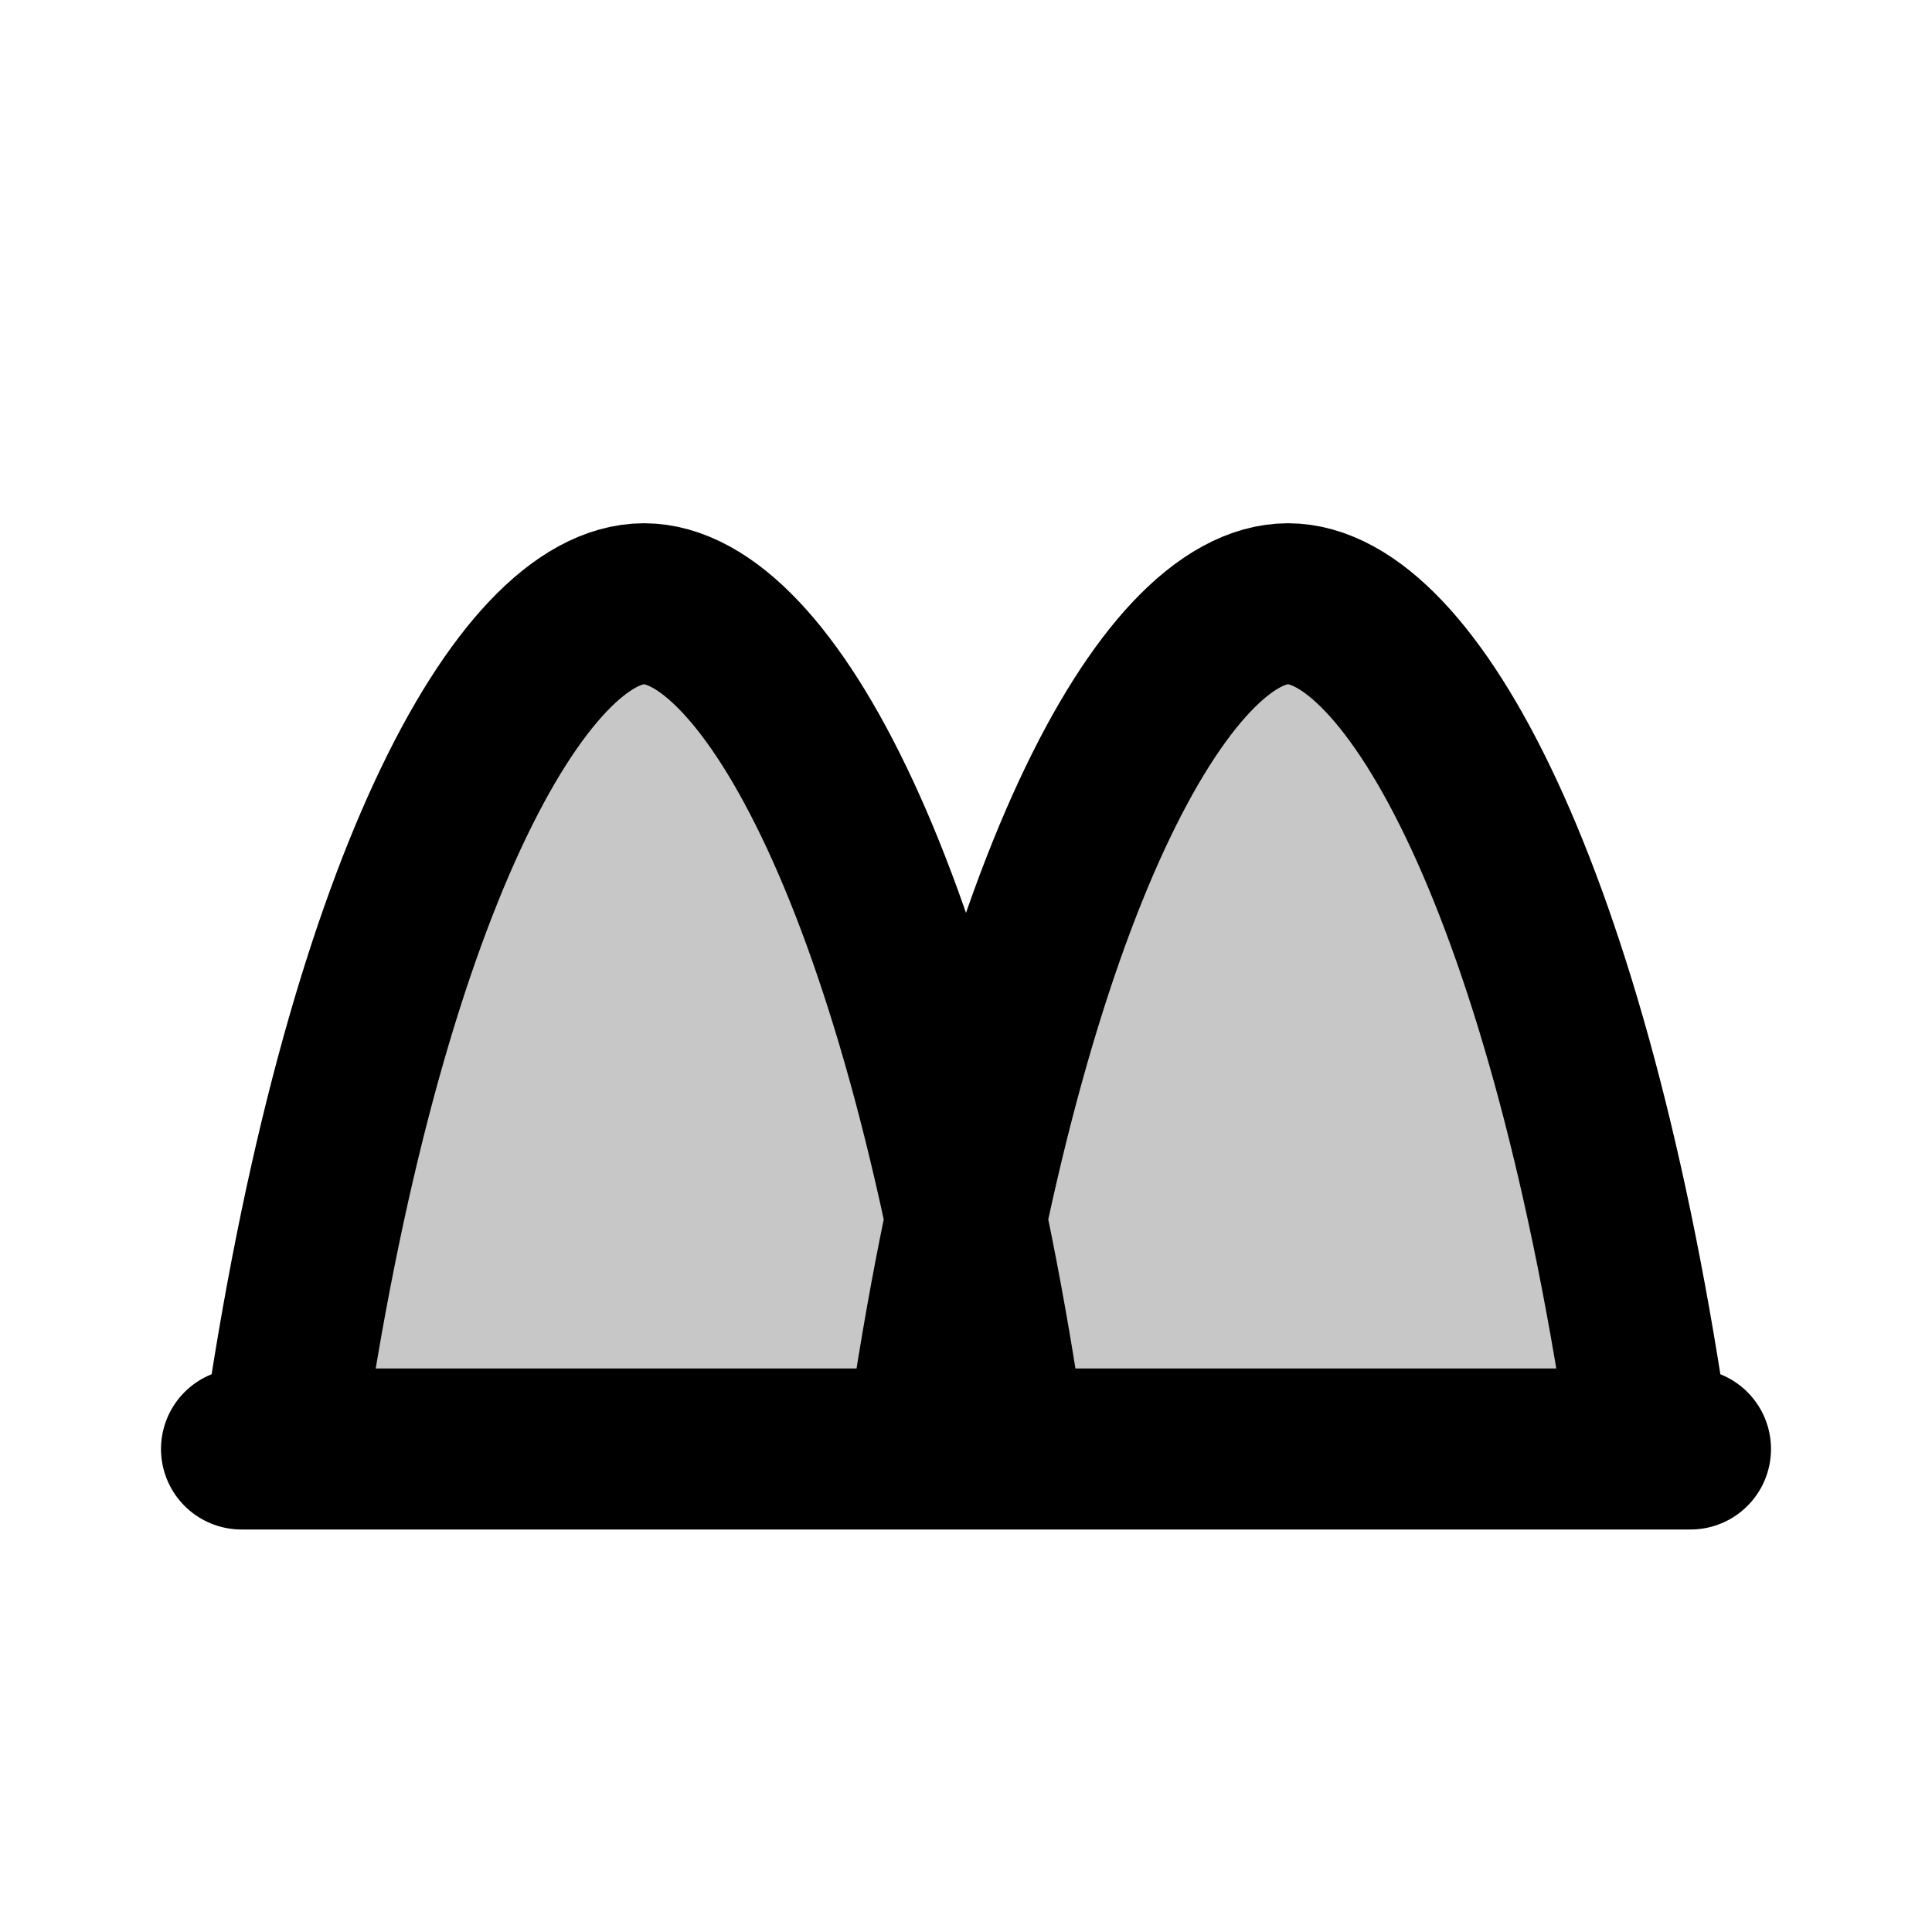
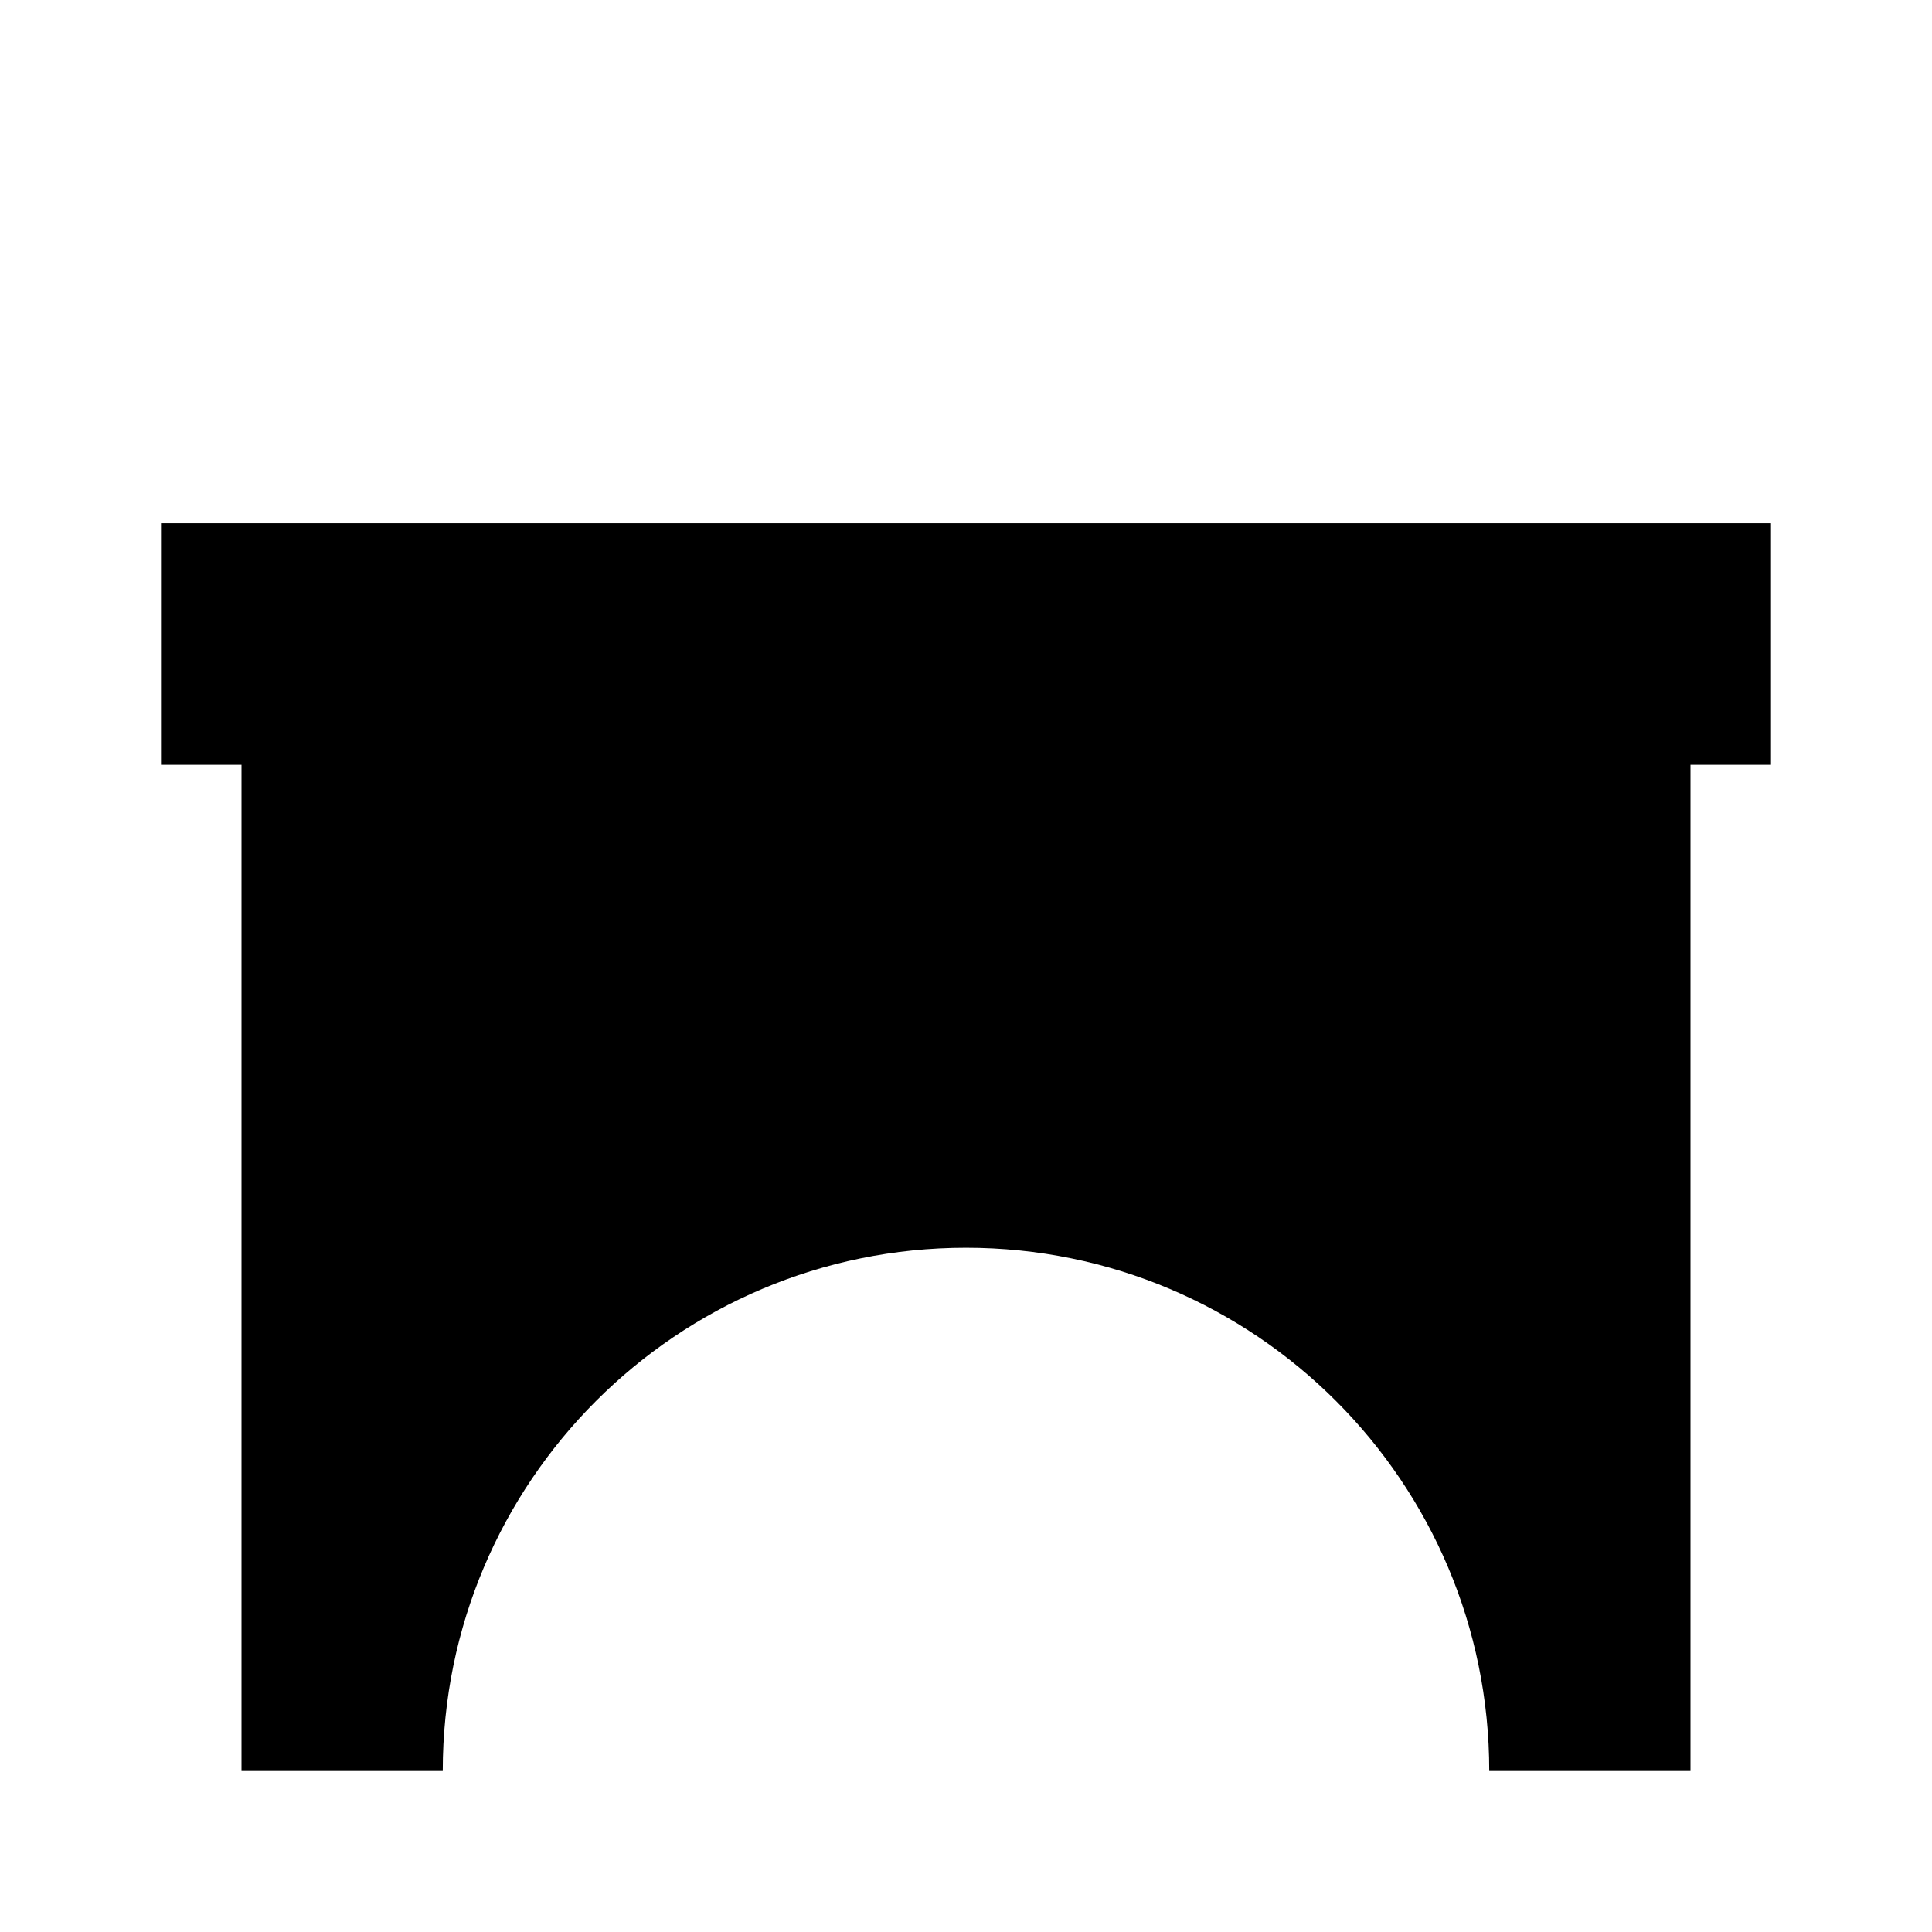
<svg xmlns="http://www.w3.org/2000/svg" viewBox="0 0 24 24" fill="none" stroke="currentColor" stroke-width="2" stroke-linecap="round" stroke-linejoin="round">
-   <path d="M3.5 18c1-7 3-10.5 4.5-10.5S11.5 11 12.5 18z M11.5 18c1-7 3-10.5 4.5-10.5S19.5 11 20.5 18z" fill="currentColor" fill-opacity=".22" stroke="none" />
-   <path d="M3 18h18 M3.5 18c1-7 3-10.5 4.5-10.5S11.5 11 12.5 18 M11.5 18c1-7 3-10.5 4.5-10.5S19.5 11 20.5 18" />
+   <path d="M2 6.5h20v3H2z M3 9.5h18V22H3z M5.5 22a6.5 6.5 0 0 1 13 0z" fill="currentColor" fill-rule="evenodd" stroke="none" />
</svg>
